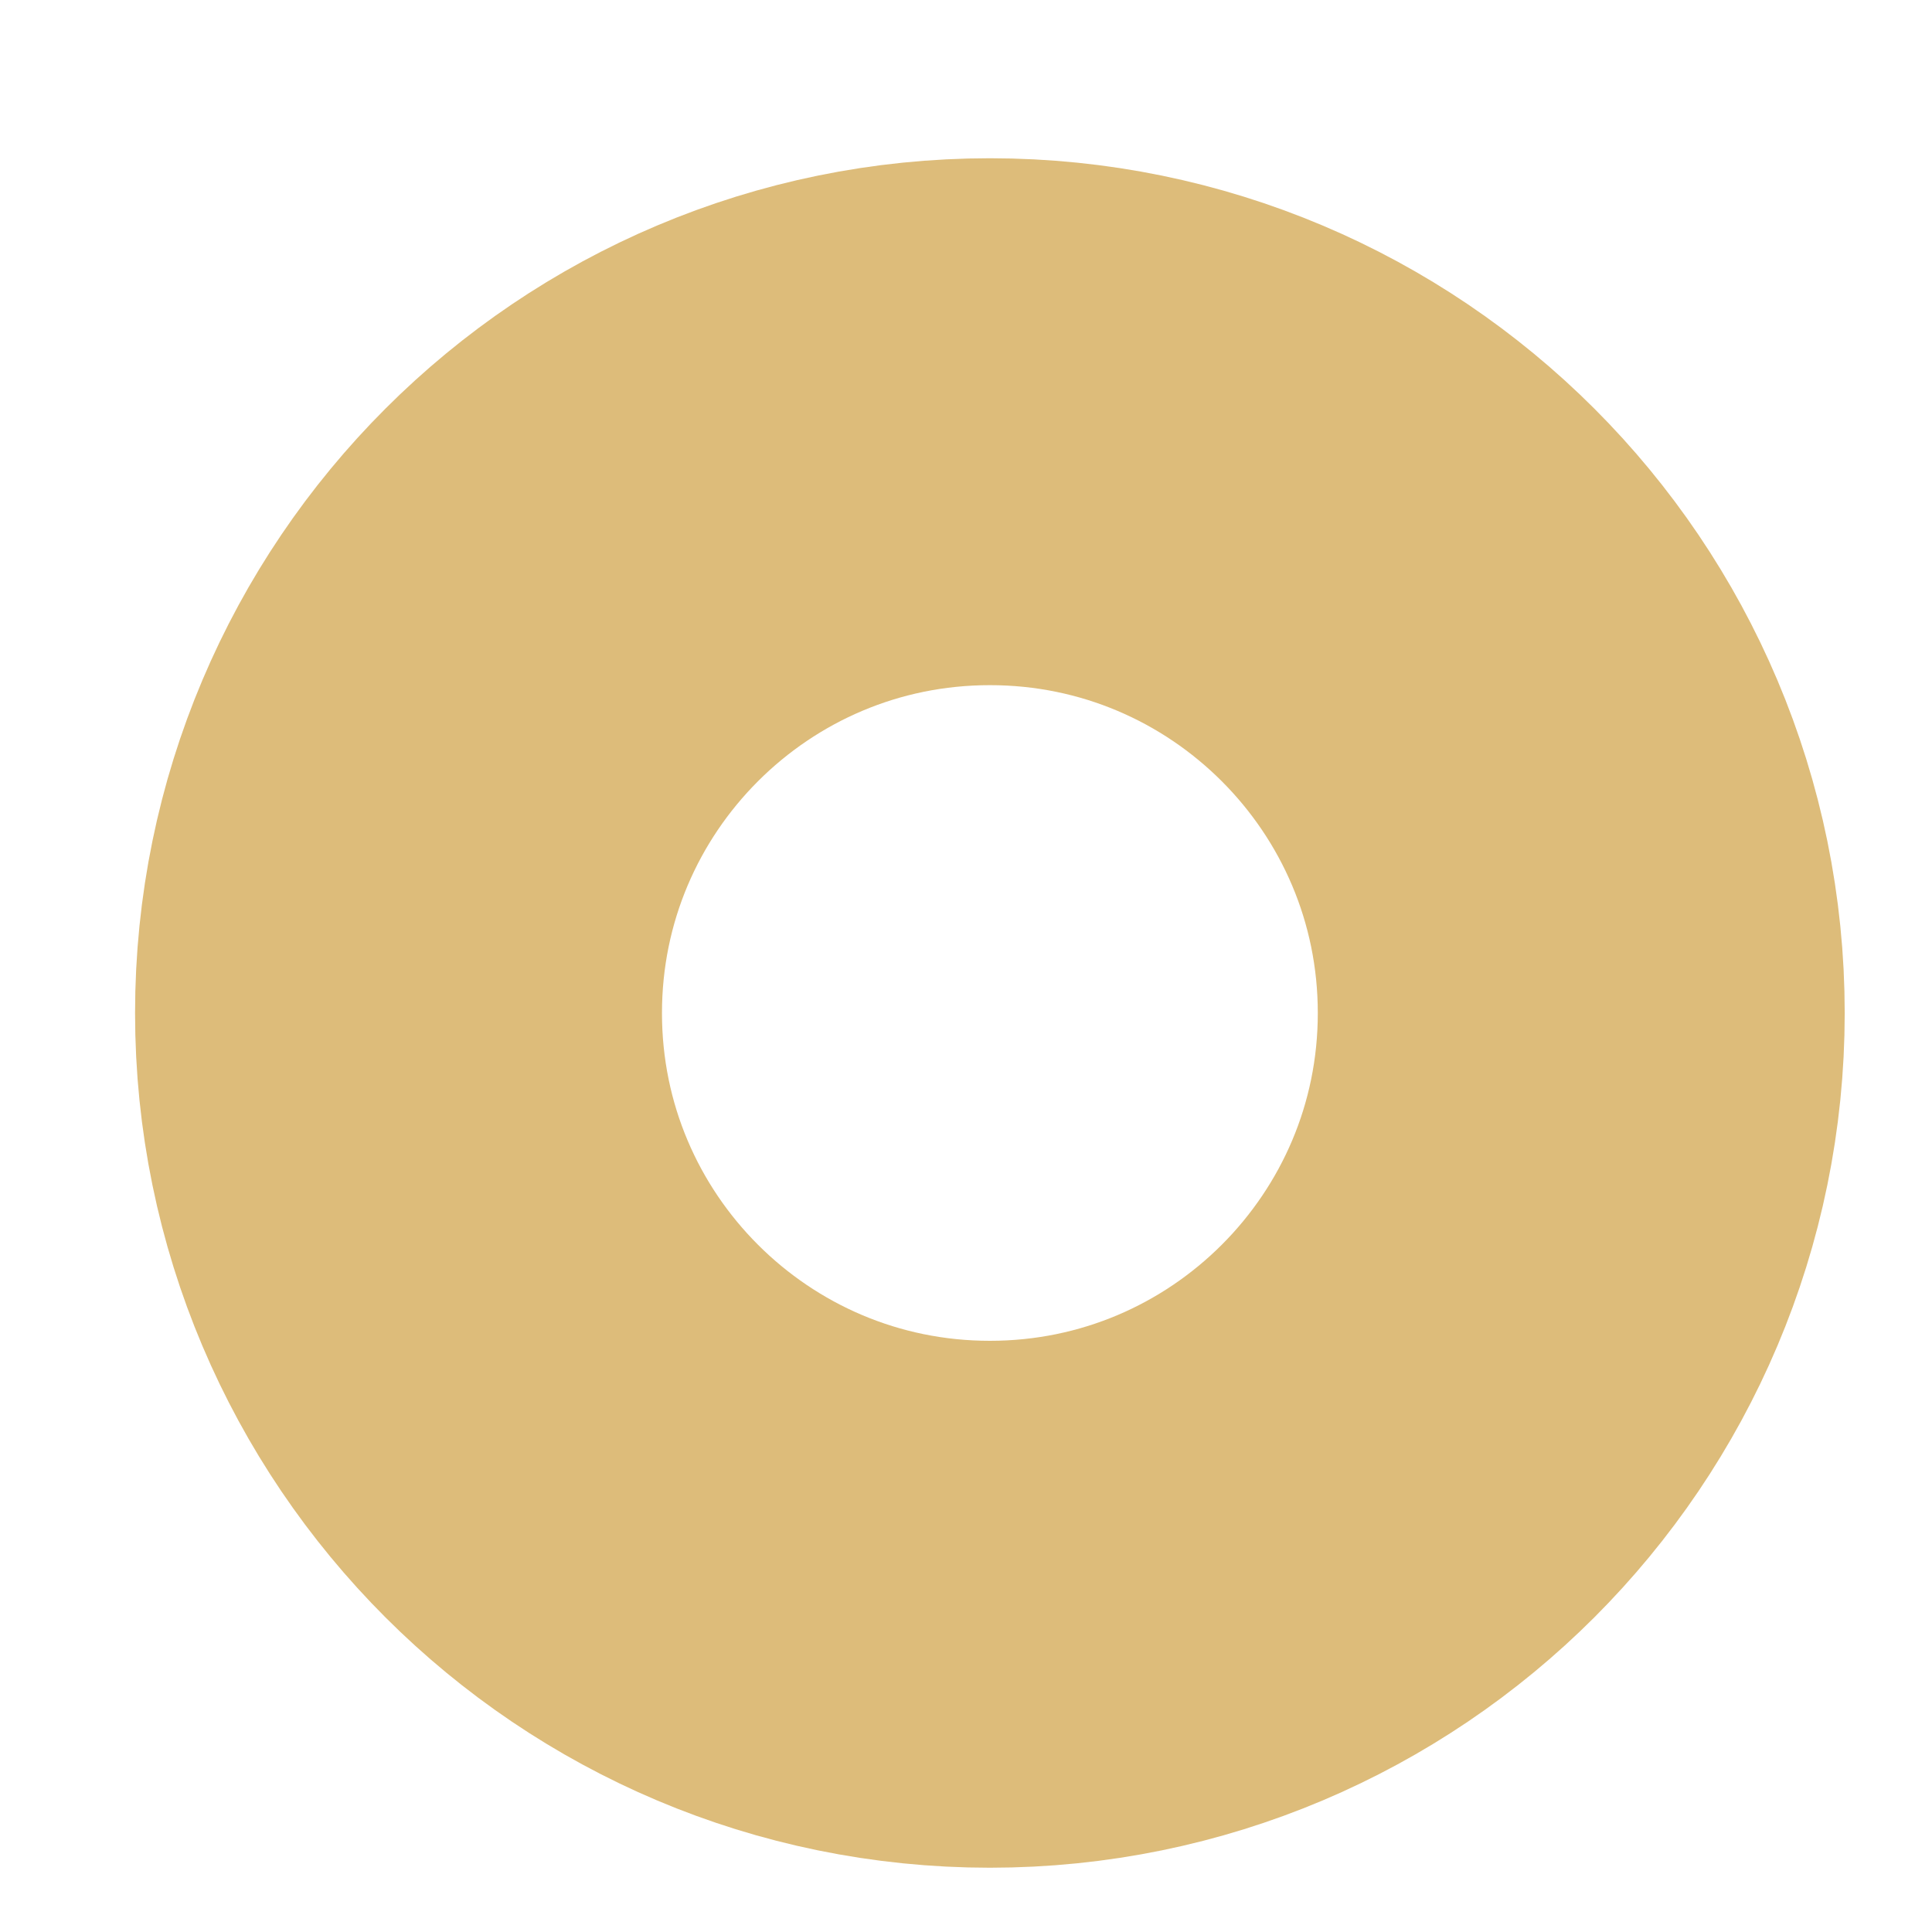
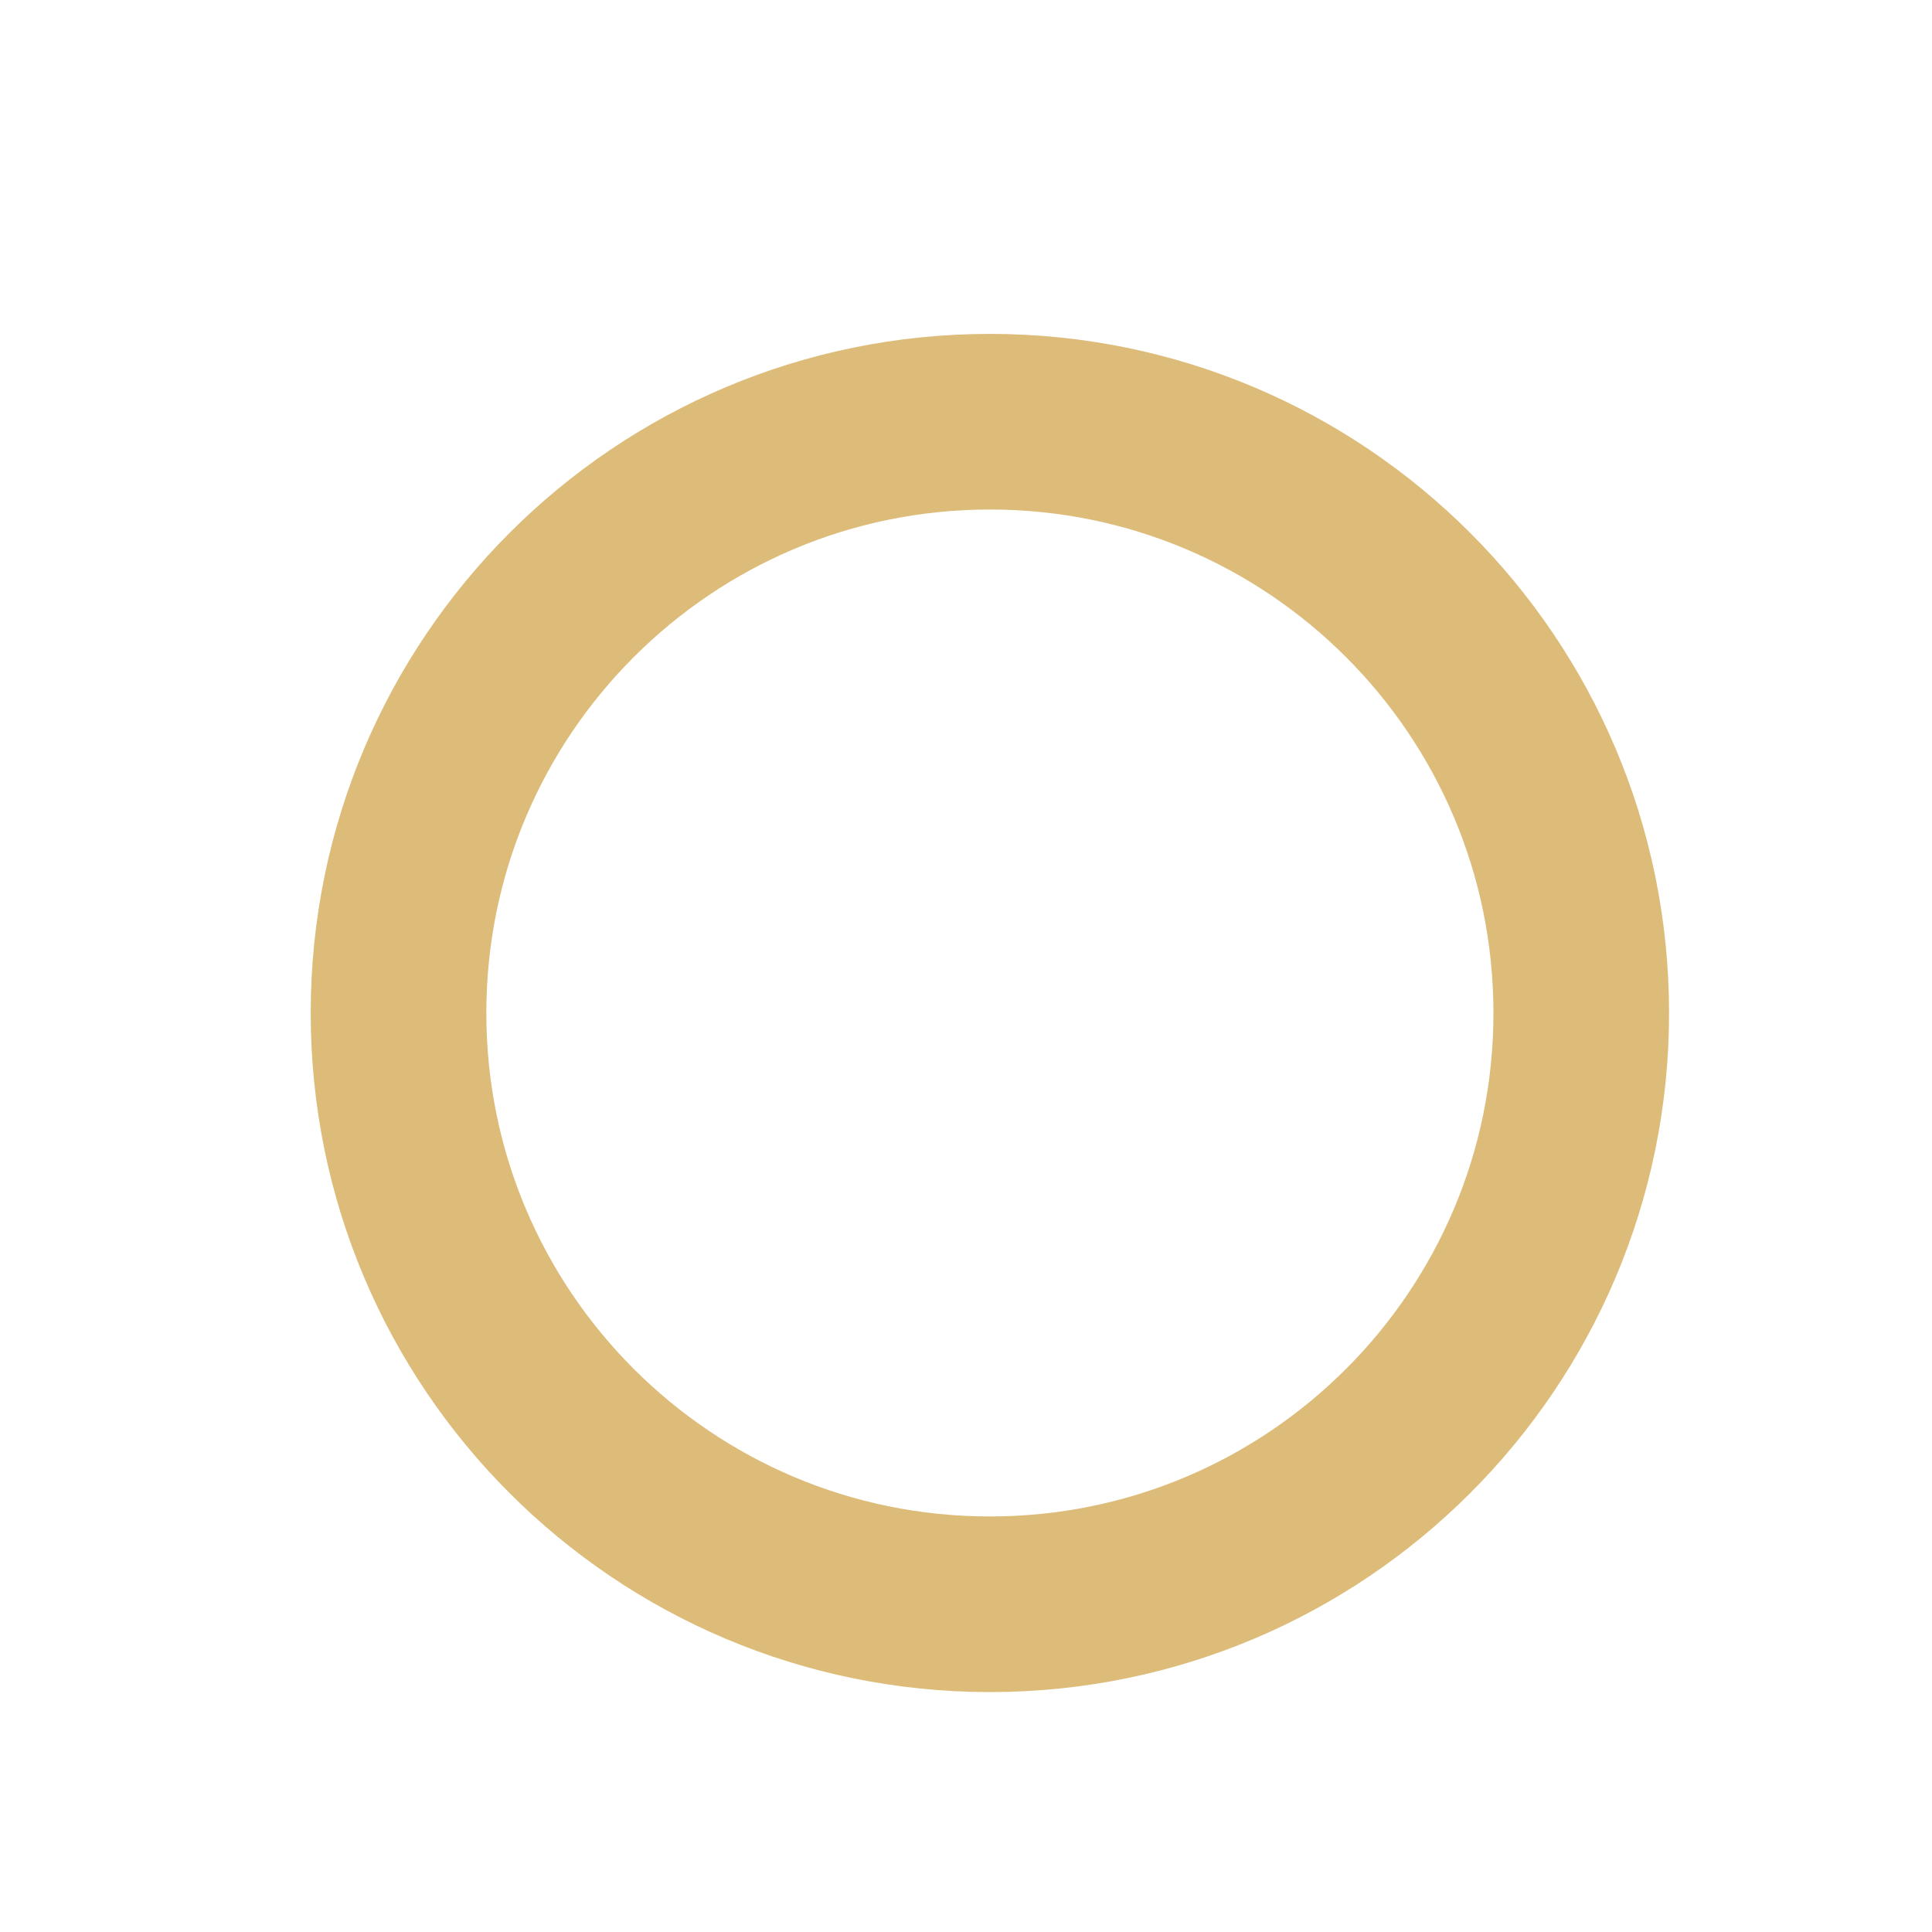
<svg xmlns="http://www.w3.org/2000/svg" width="11" height="11" viewBox="0 0 11 11" fill="none">
-   <path d="M5.636 9.134C7.495 9.134 9.003 7.627 9.003 5.768C9.003 3.908 7.495 2.401 5.636 2.401C3.777 2.401 2.269 3.908 2.269 5.768C2.269 7.627 3.777 9.134 5.636 9.134Z" stroke="#DDBC7A" stroke-width="3" stroke-linecap="round" stroke-linejoin="round" />
+   <path d="M5.636 9.134C7.495 9.134 9.003 7.627 9.003 5.768C9.003 3.908 7.495 2.401 5.636 2.401C3.777 2.401 2.269 3.908 2.269 5.768C2.269 7.627 3.777 9.134 5.636 9.134Z" stroke="#DDBC7A" strokeWidth="3" strokeLinecap="round" strokeLinejoin="round" />
</svg>
